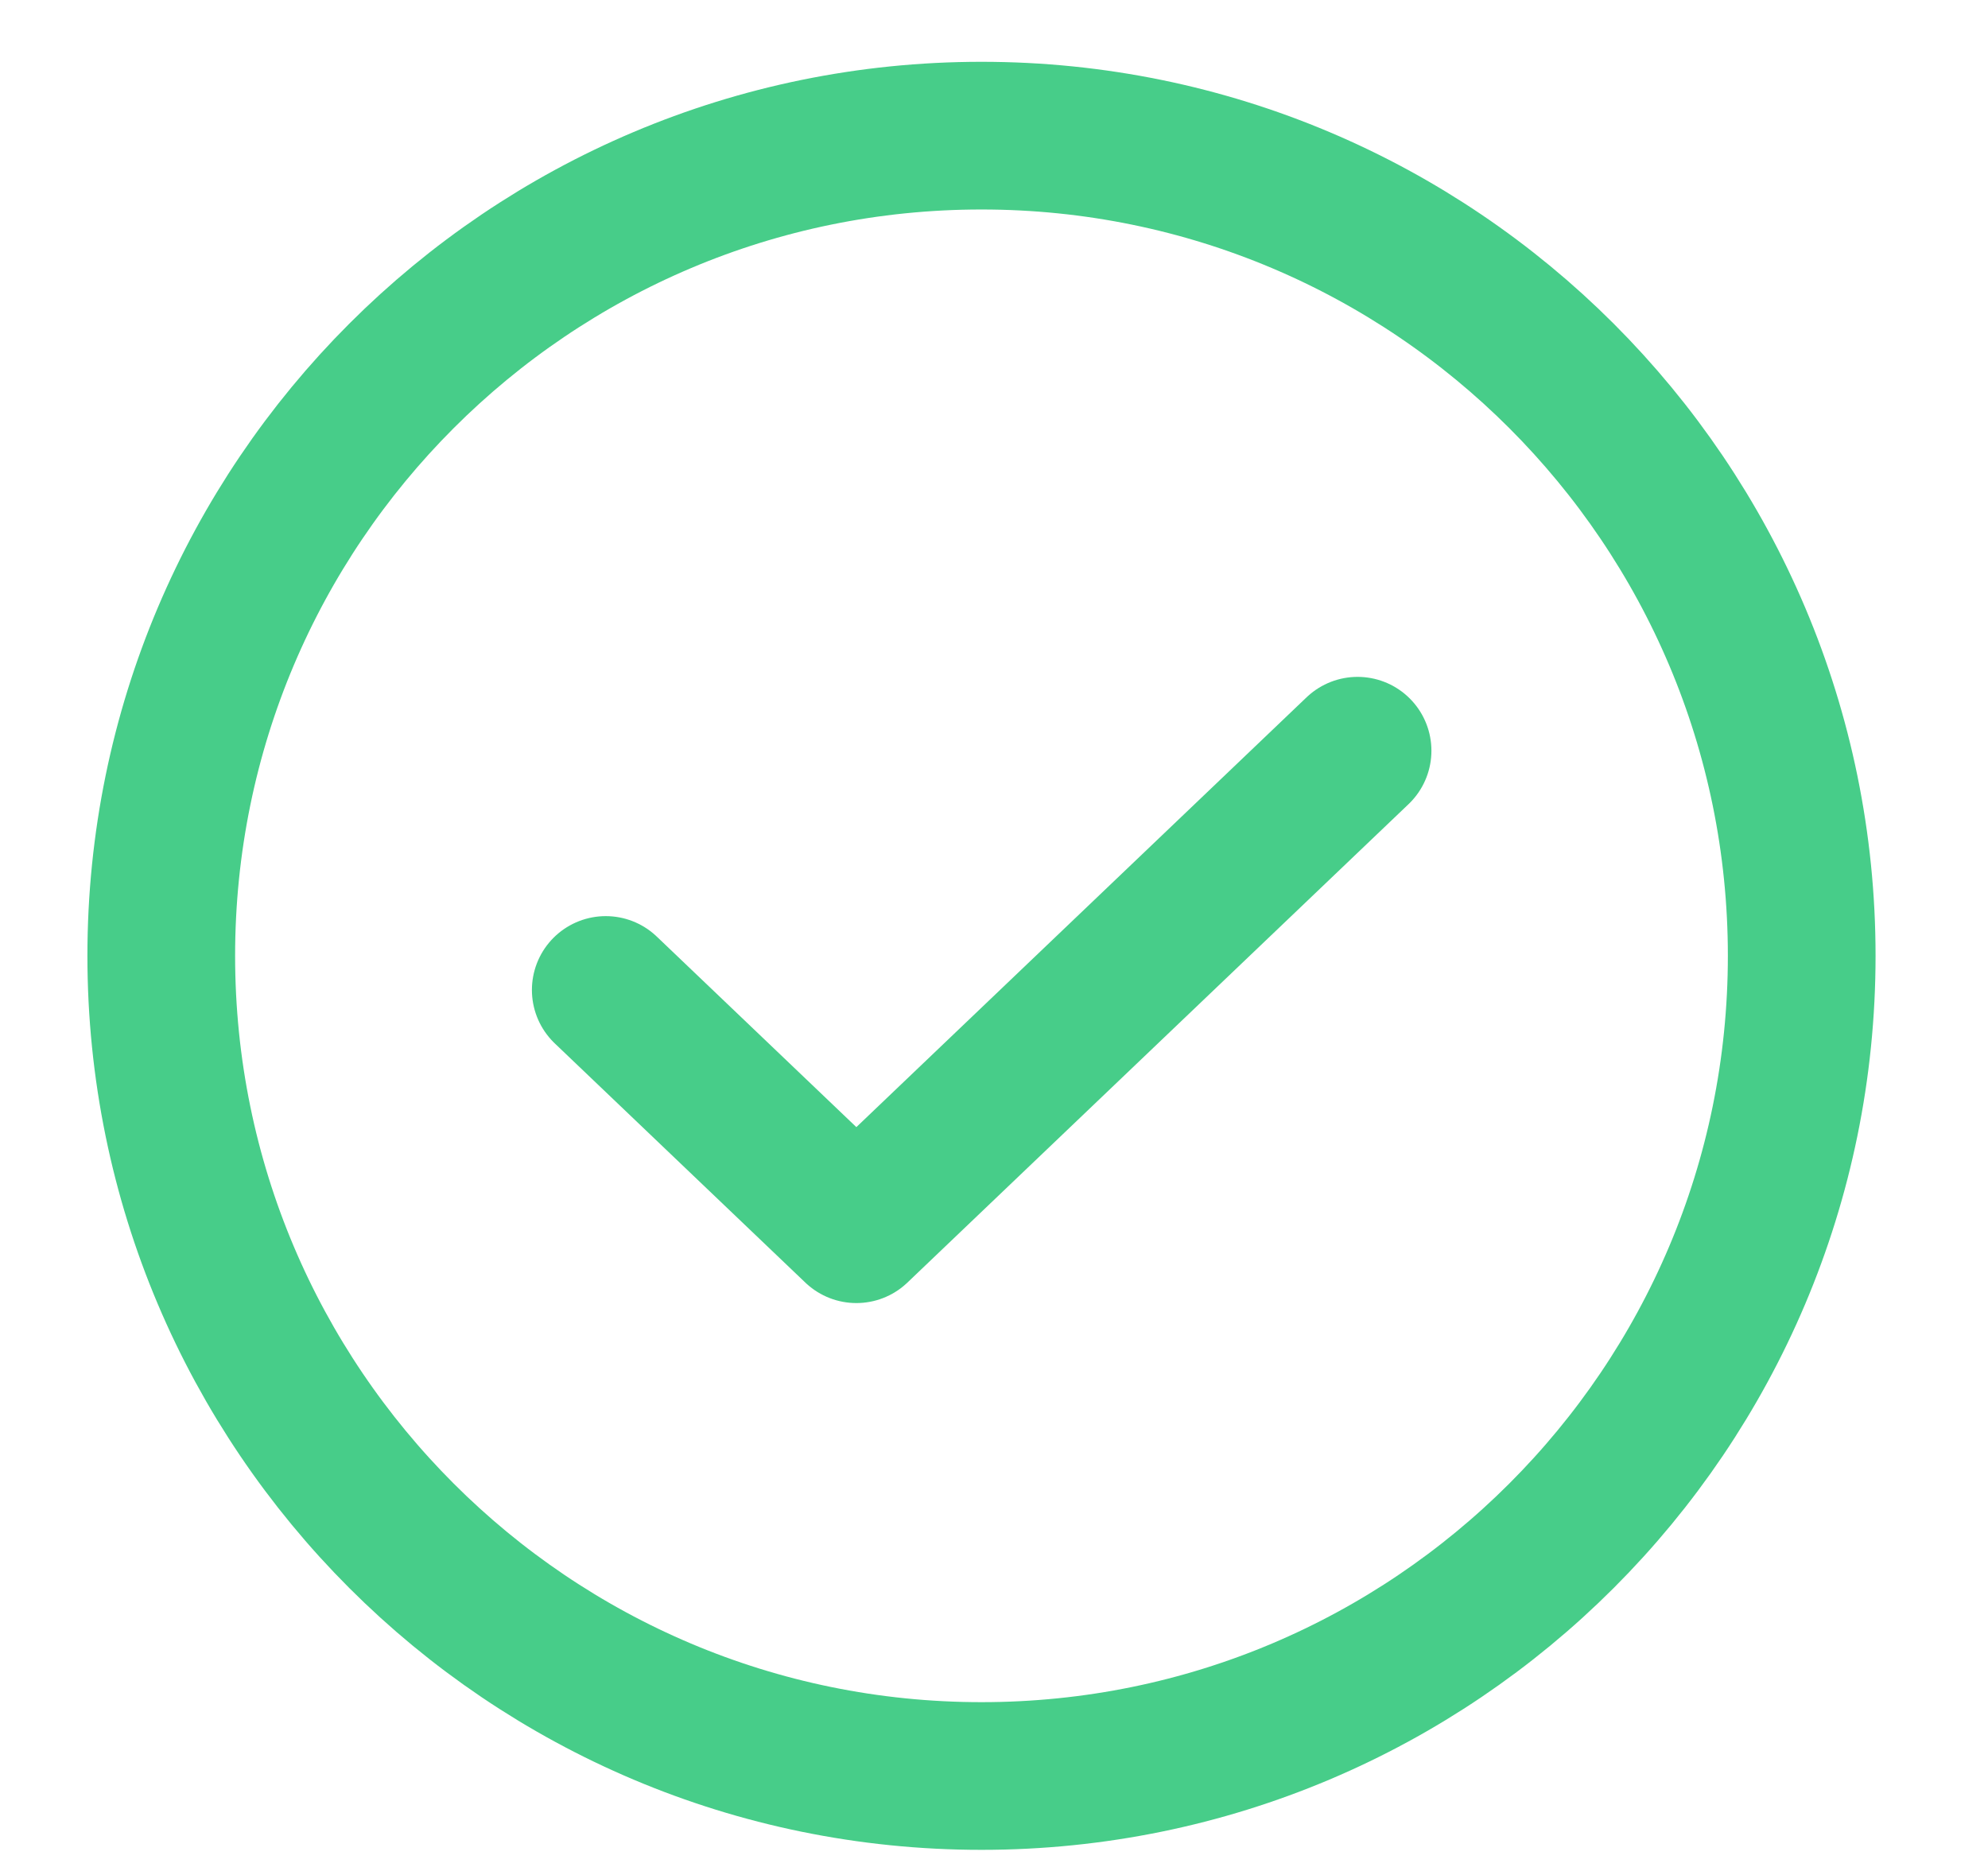
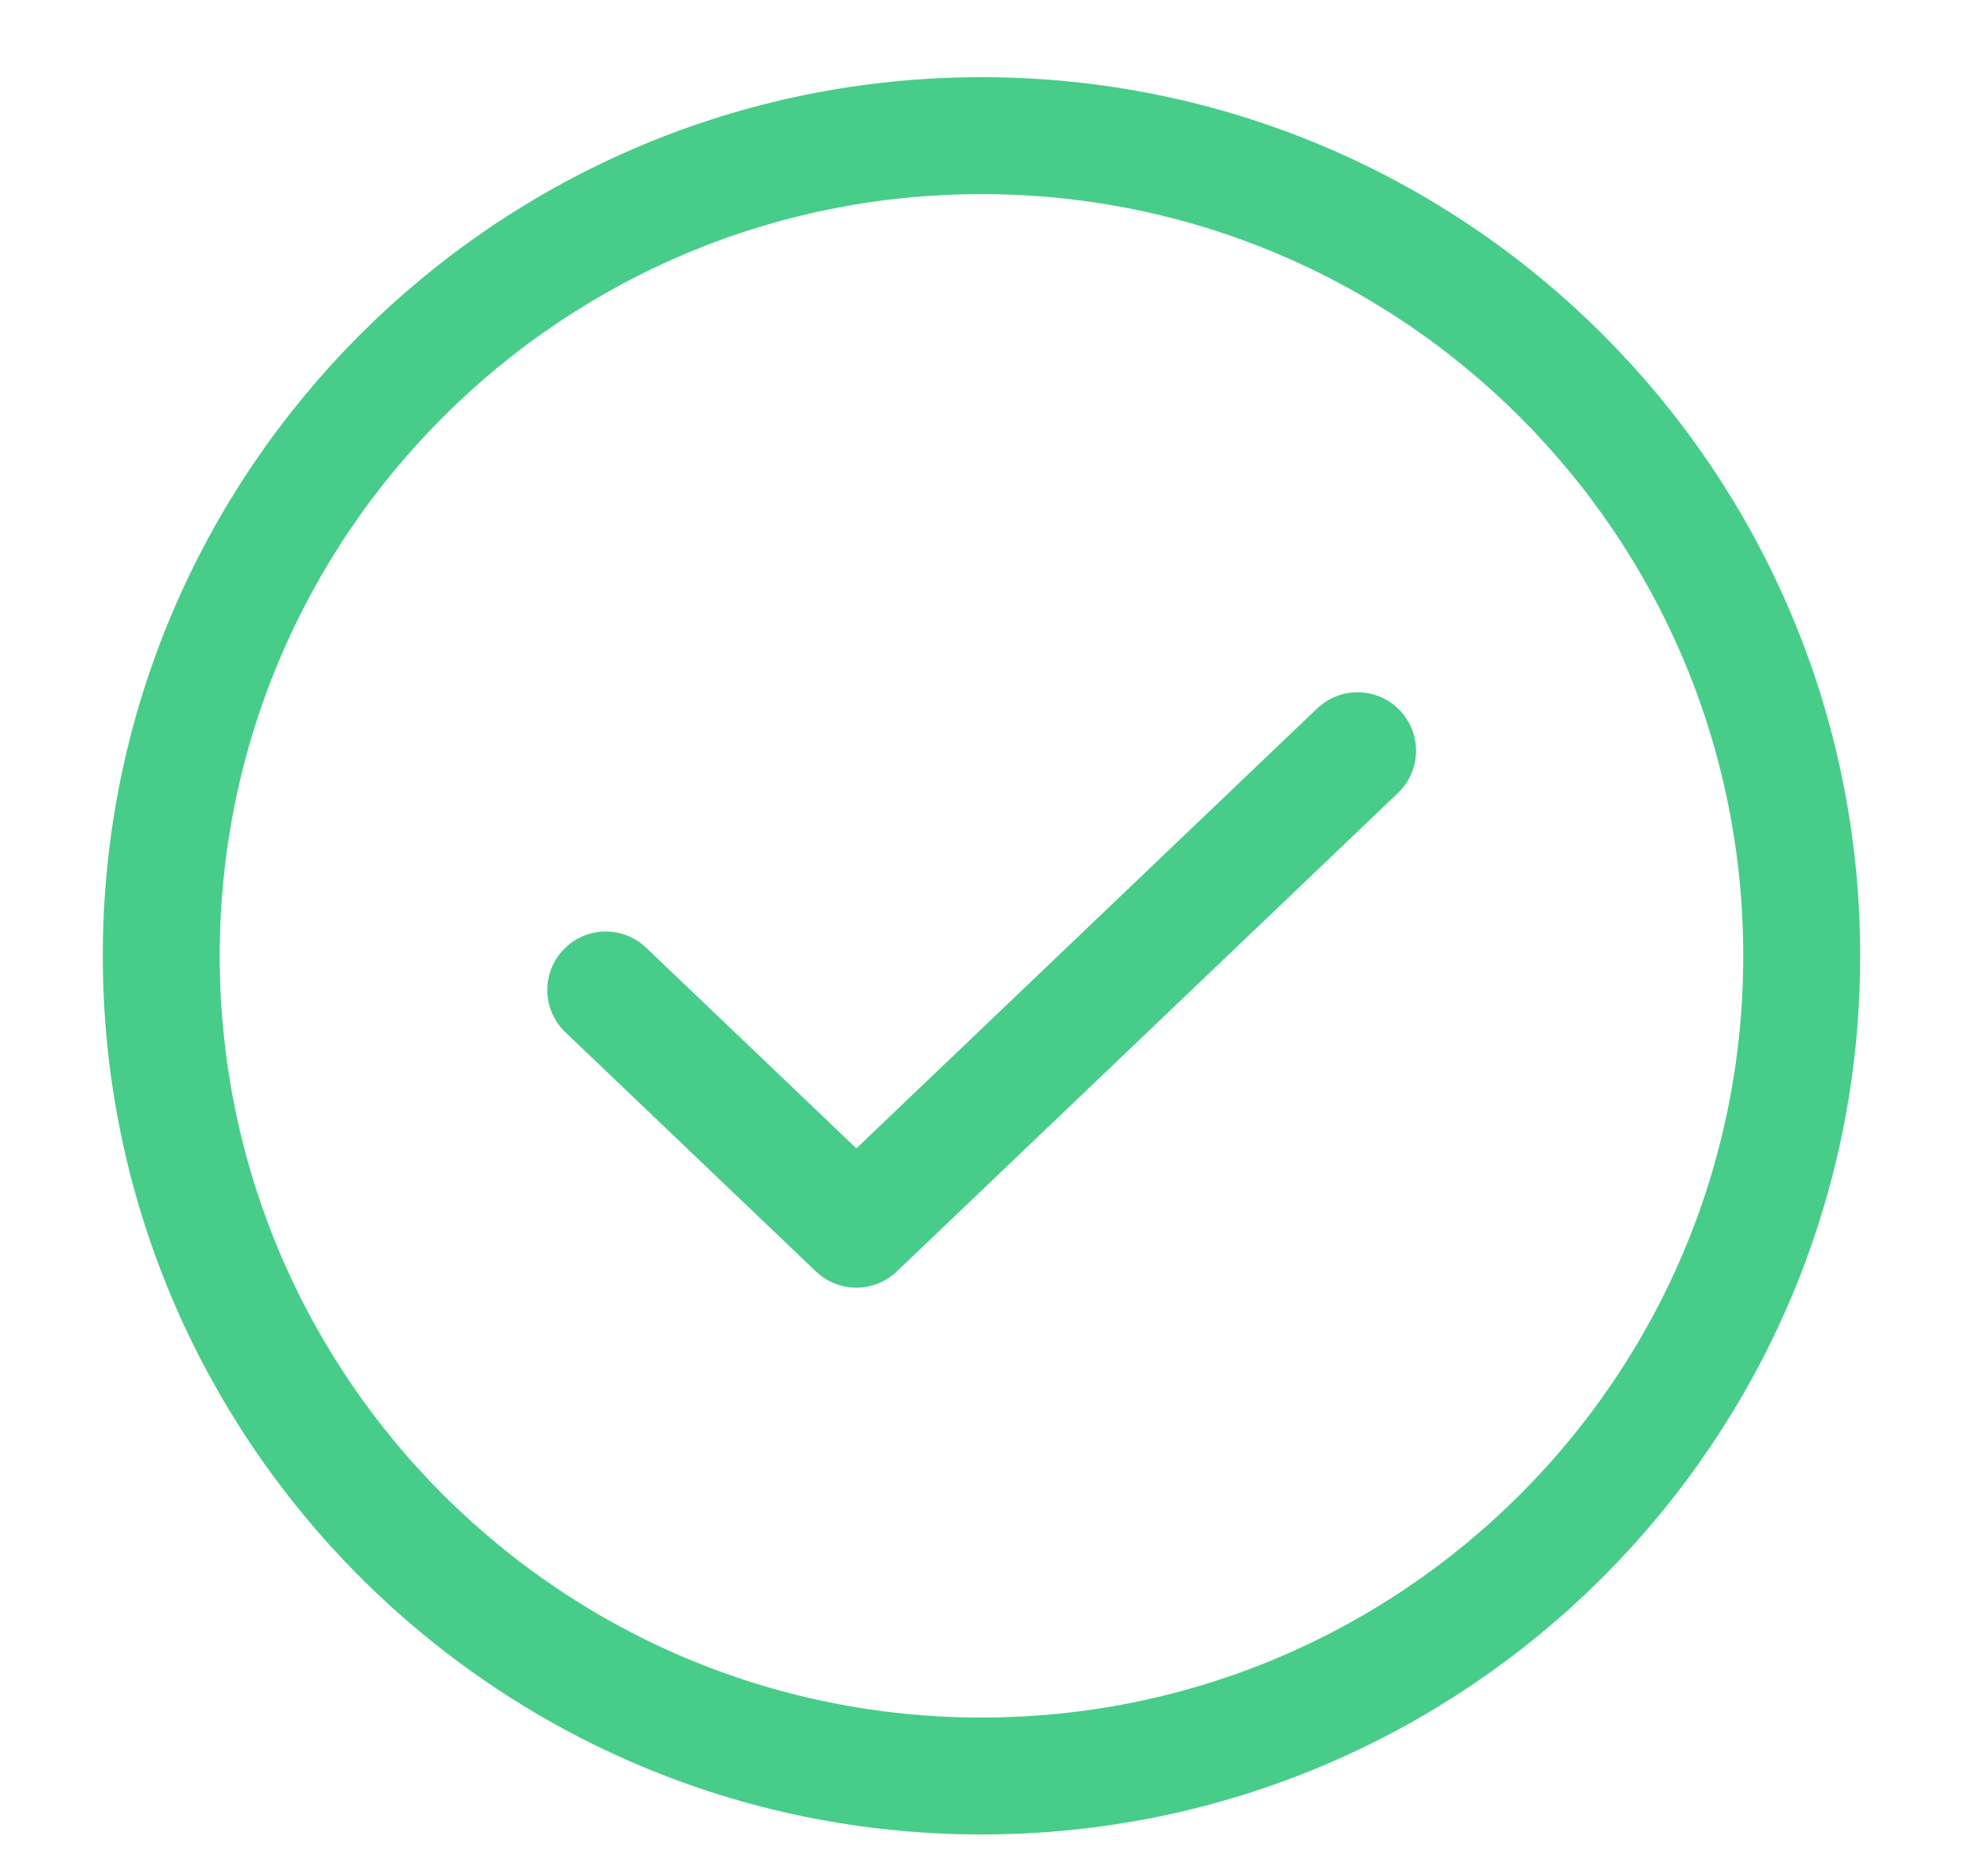
<svg xmlns="http://www.w3.org/2000/svg" width="17" height="16" viewBox="0 0 17 16" fill="none">
-   <path d="M11.609 6.42L7.323 10.512L5.18 8.466" stroke="#47CD89" stroke-width="1.263" stroke-linecap="round" stroke-linejoin="round" />
-   <path d="M8.393 15.188C12.267 15.188 15.407 12.048 15.407 8.174C15.407 4.301 12.267 1.16 8.393 1.16C4.519 1.16 1.379 4.301 1.379 8.174C1.379 12.048 4.519 15.188 8.393 15.188Z" stroke="#47CD89" stroke-width="1.263" stroke-linecap="round" stroke-linejoin="round" />
+   <path d="M11.609 6.42L7.323 10.512L5.18 8.466" stroke="#47CD89" strokeWidth="1.263" stroke-linecap="round" stroke-linejoin="round" />
+   <path d="M8.393 15.188C12.267 15.188 15.407 12.048 15.407 8.174C15.407 4.301 12.267 1.16 8.393 1.16C4.519 1.16 1.379 4.301 1.379 8.174C1.379 12.048 4.519 15.188 8.393 15.188Z" stroke="#47CD89" strokeWidth="1.263" stroke-linecap="round" stroke-linejoin="round" />
</svg>
